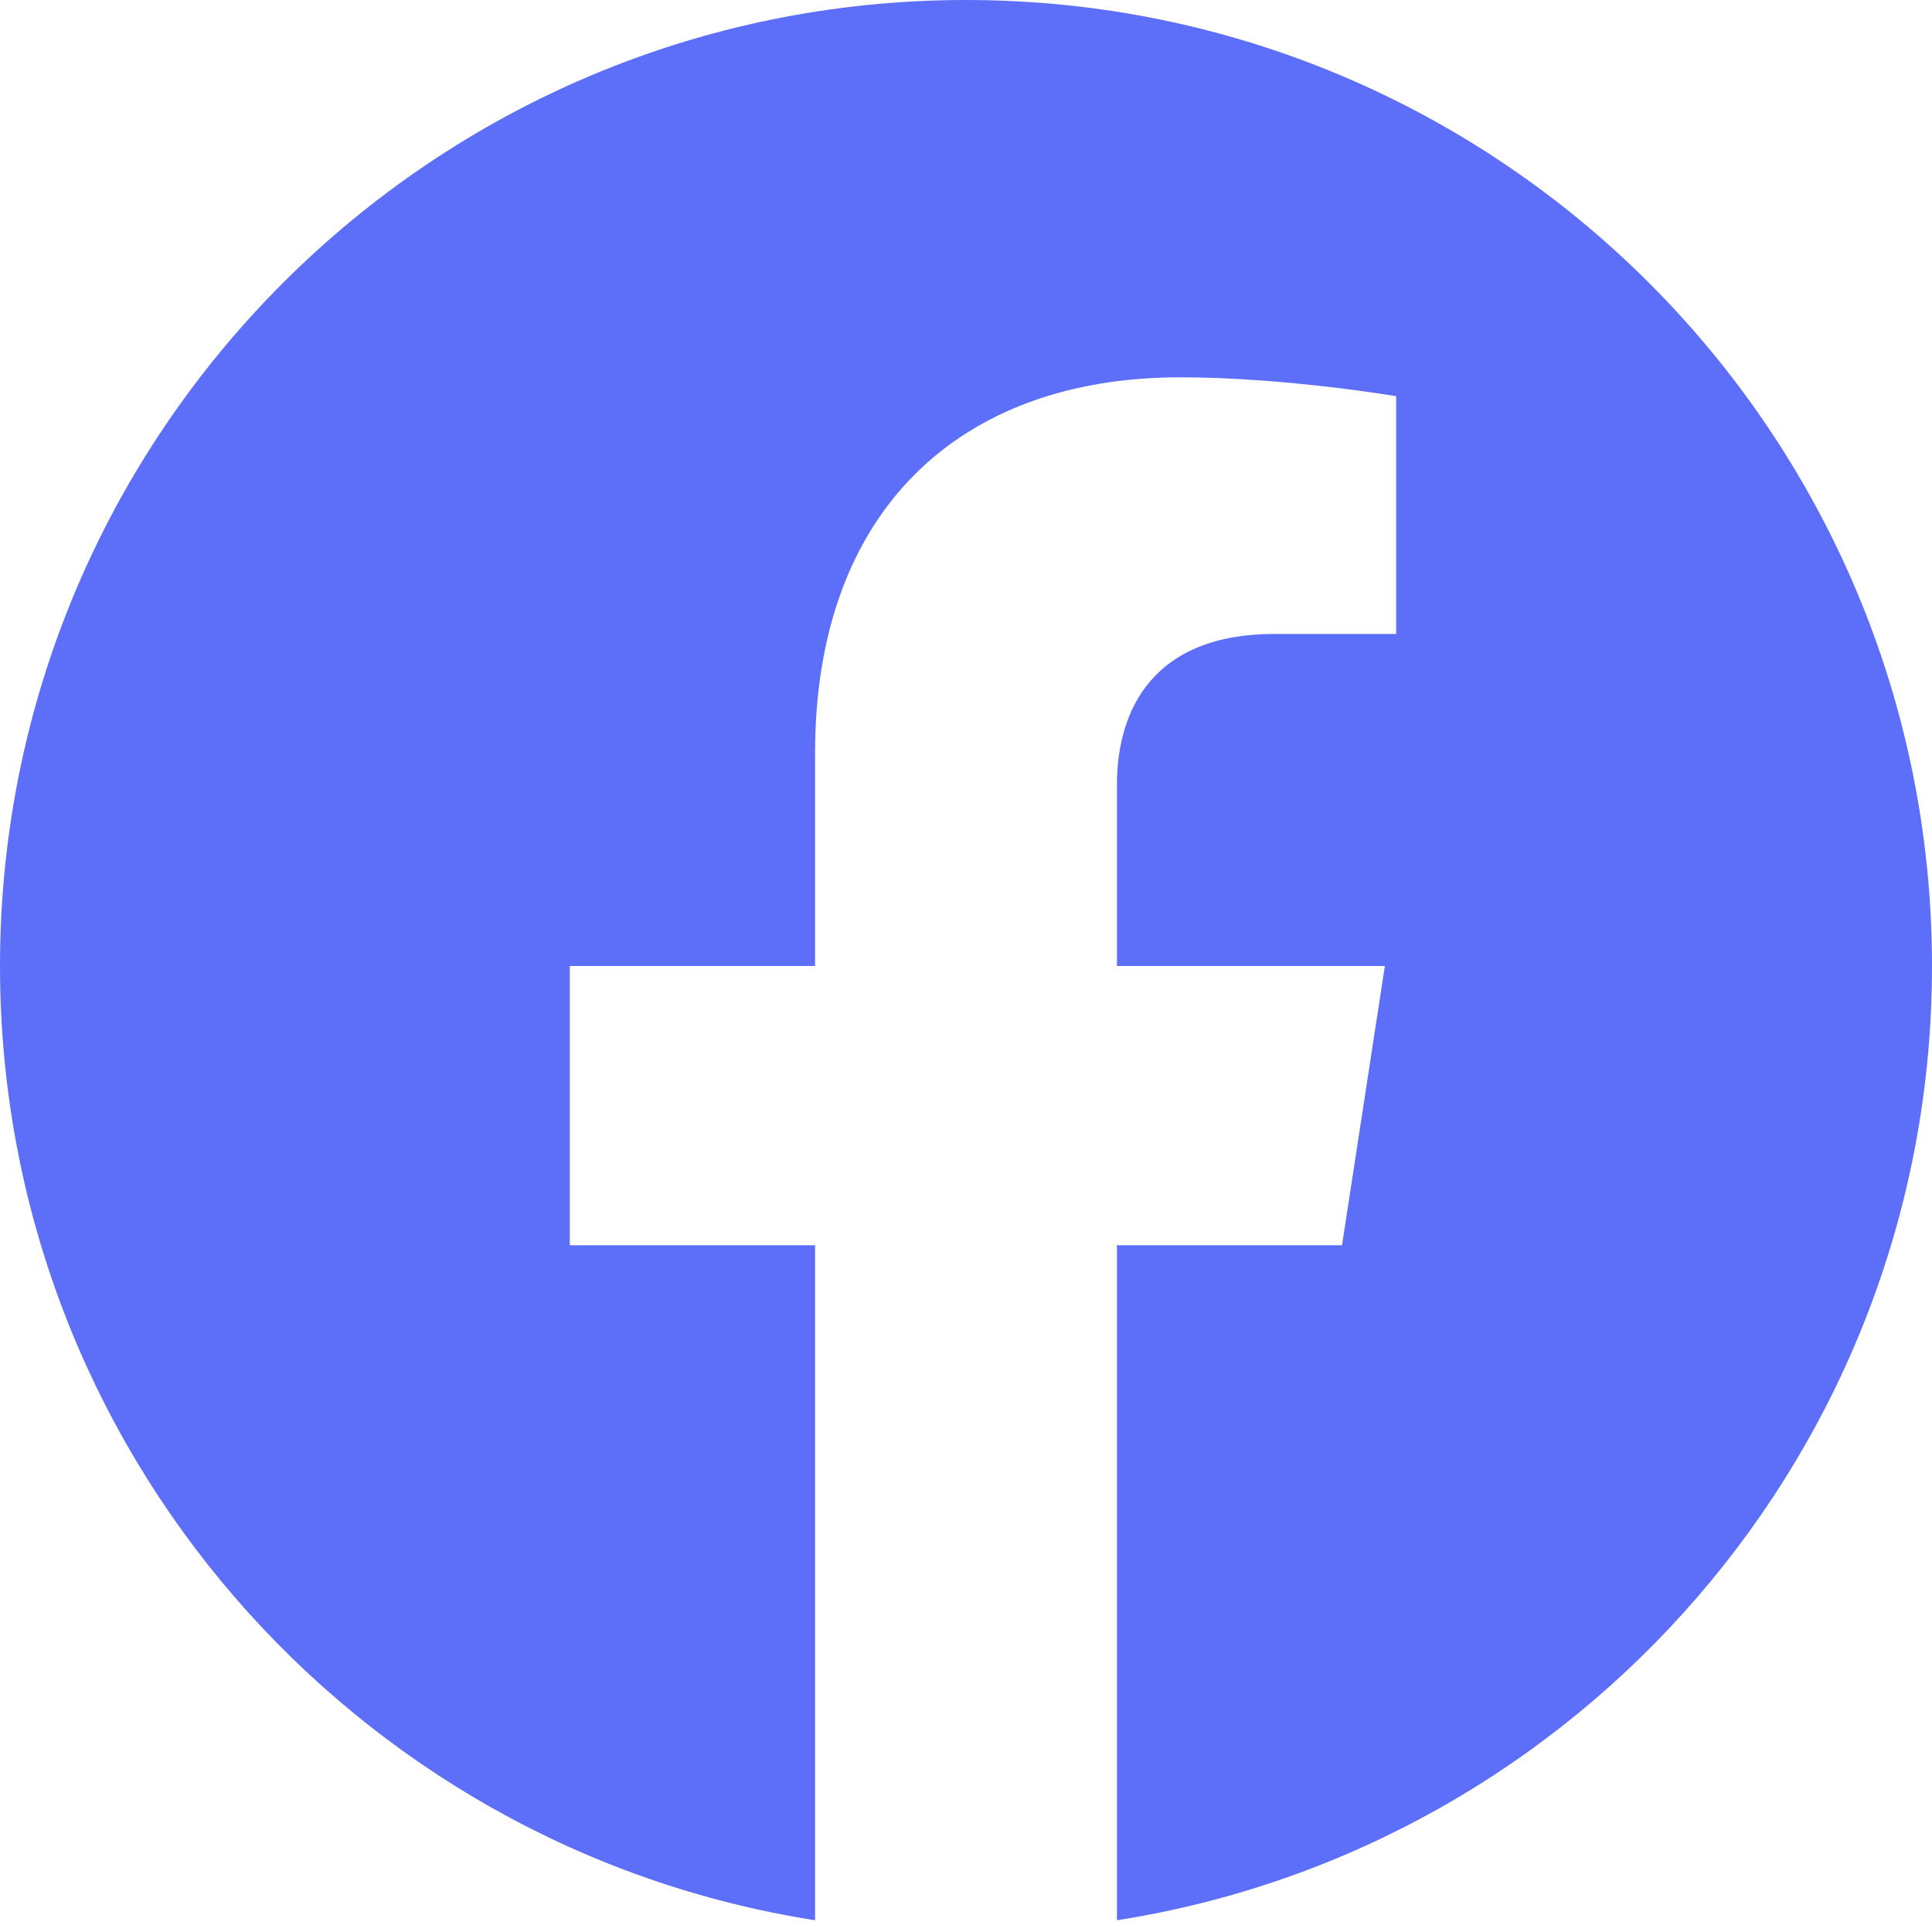
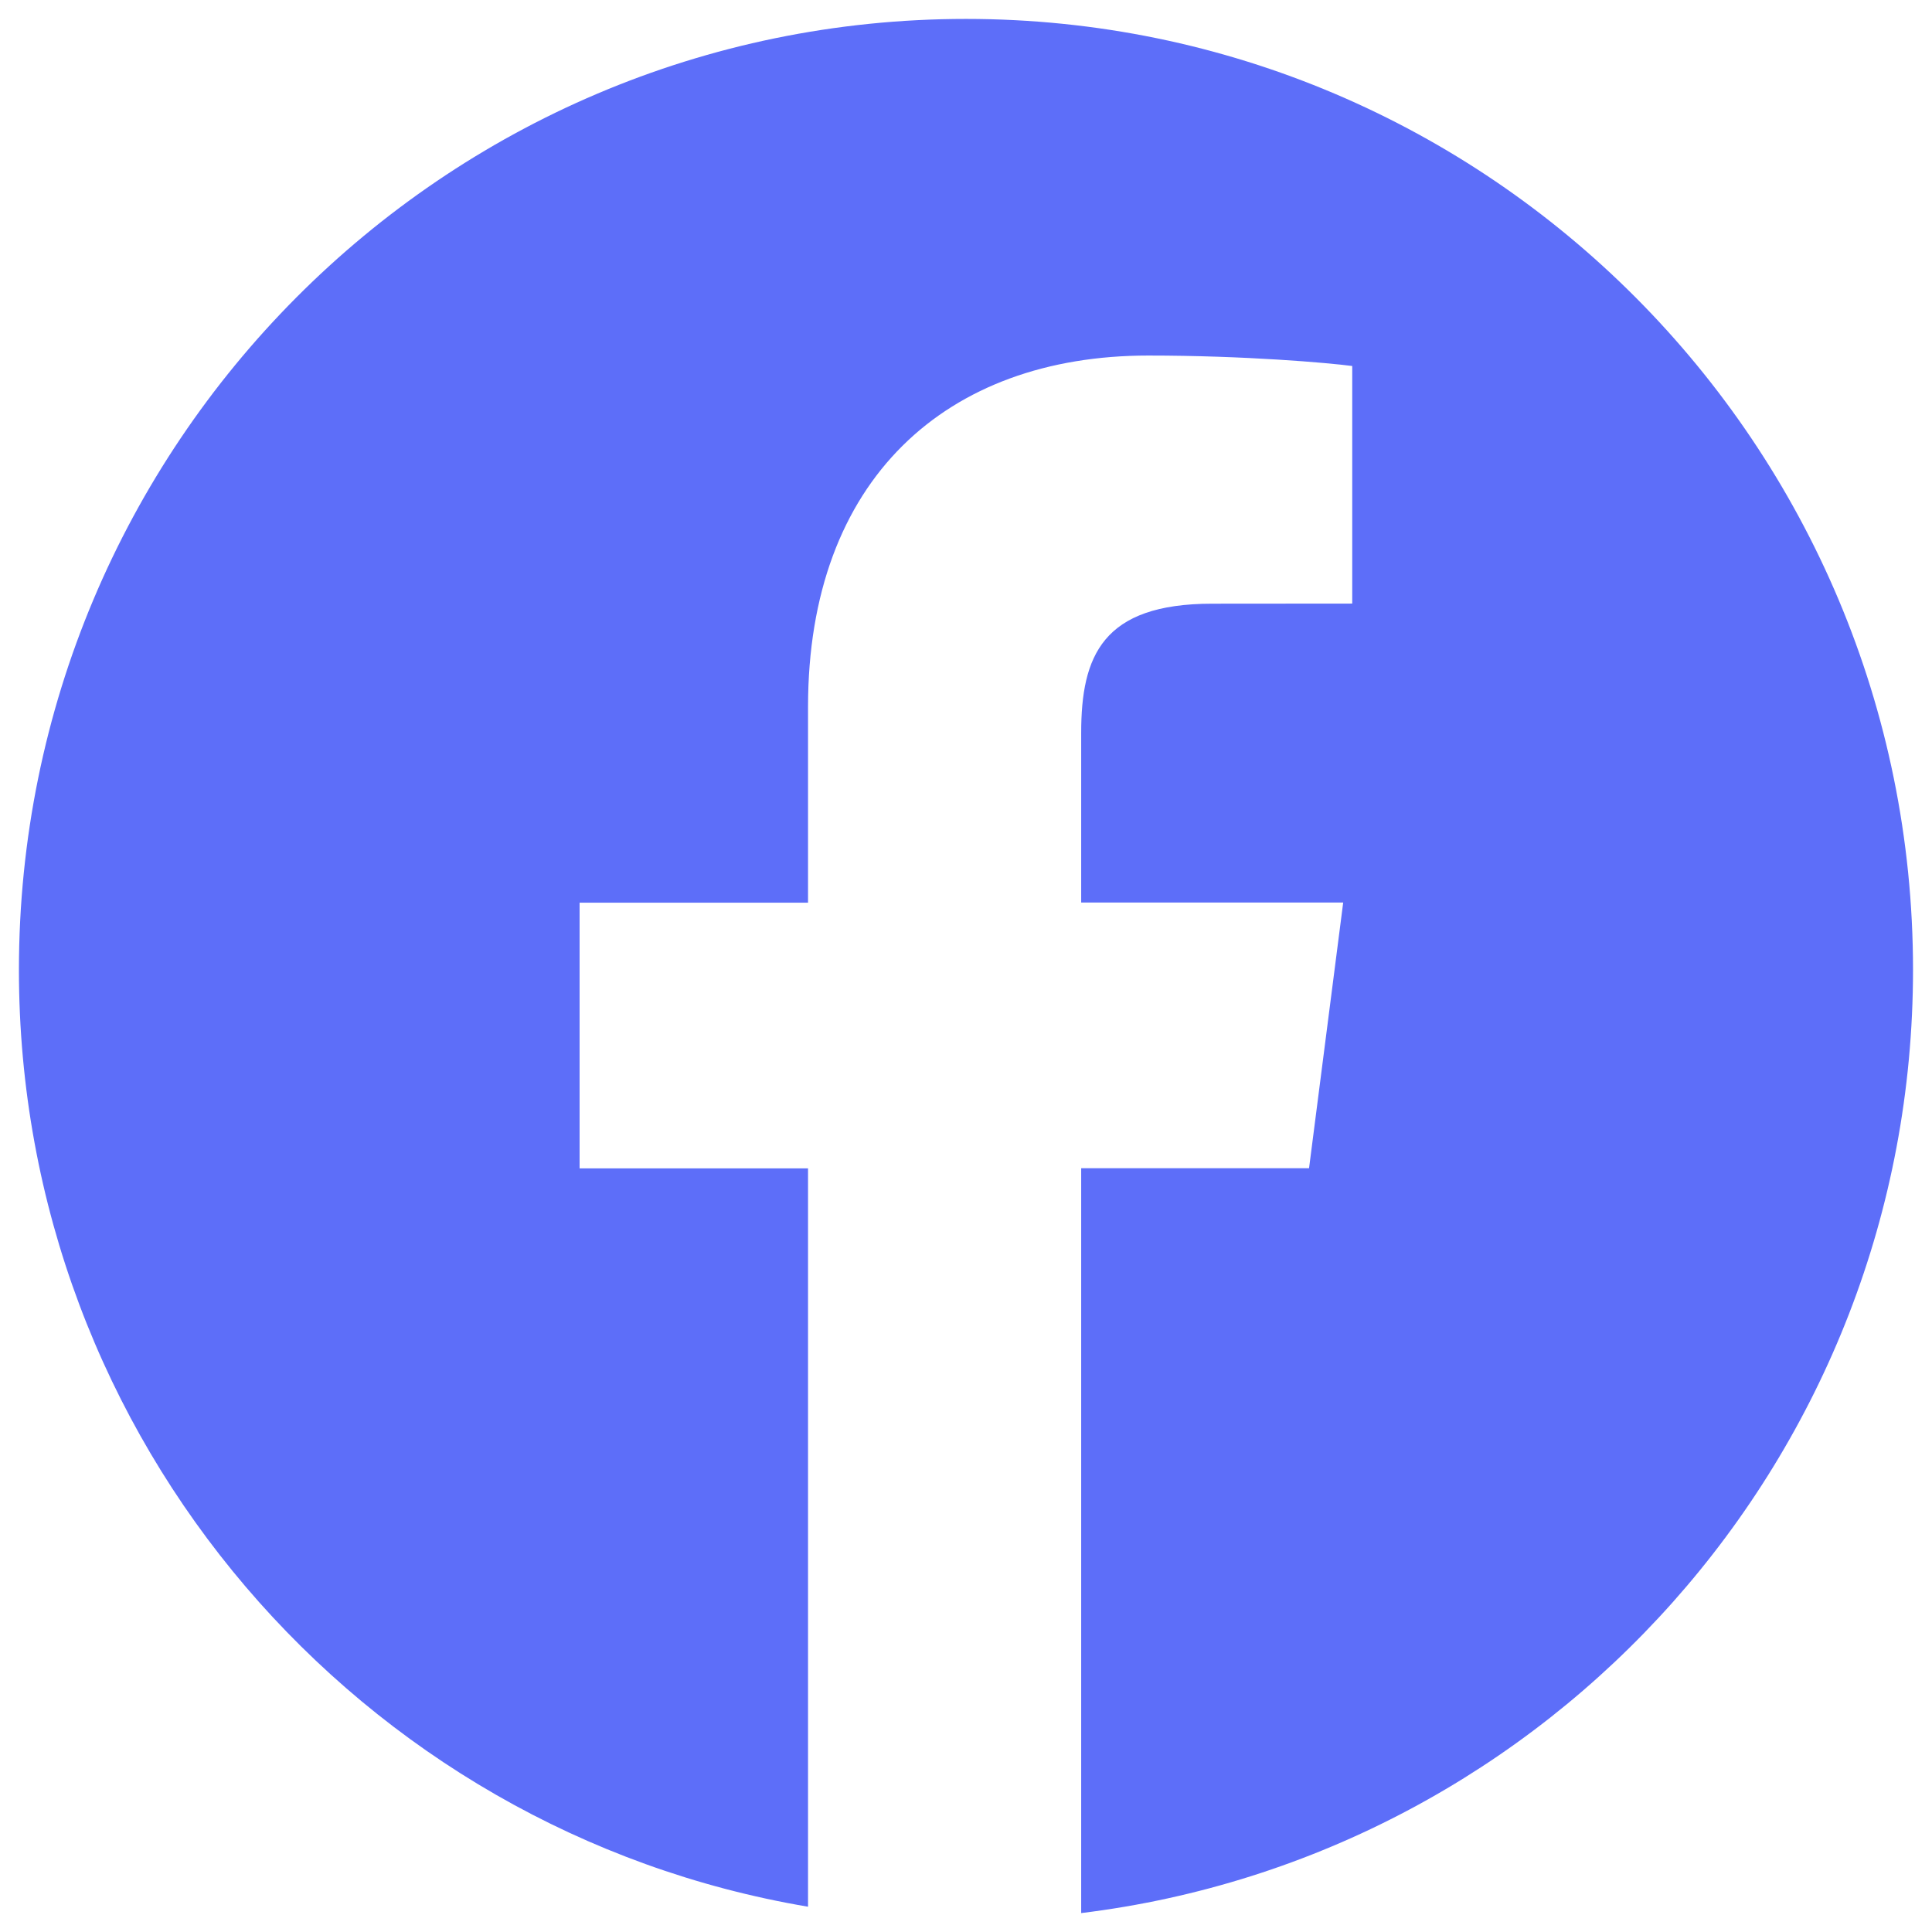
- <svg xmlns="http://www.w3.org/2000/svg" width="40px" height="40px" viewBox="0 0 40 40" version="1.1">
-   <g id="desktop---batch-1" stroke="none" stroke-width="1" fill="none" fill-rule="evenodd">
-     <g id="01.02.03-Common-page---Agenda---Share-popup" transform="translate(-1188, -733)" fill="#5d6ef9">
-       <g id="ui/popup/share" transform="translate(1164, 687)">
-         <g id="facebook" transform="translate(24, 46)">
-           <path d="M40,20 C40,8.954 31.046,0 20,0 C8.954,0 0,8.954 0,20 C0,29.983 7.314,38.257 16.875,39.757 L16.875,25.781 L11.797,25.781 L11.797,20 L16.875,20 L16.875,15.594 C16.875,10.581 19.861,7.812 24.429,7.812 C26.617,7.812 28.906,8.203 28.906,8.203 L28.906,13.125 L26.384,13.125 C23.9,13.125 23.125,14.667 23.125,16.248 L23.125,20 L28.672,20 L27.785,25.781 L23.125,25.781 L23.125,39.757 C32.686,38.257 40,29.983 40,20" id="Fill-1" />
-         </g>
-       </g>
-     </g>
-   </g>
+ <svg xmlns="http://www.w3.org/2000/svg" width="34" height="34" viewBox="0 0 34 34" fill="none">
+   <path d="M17 0.333C7.795 0.333 0.333 7.827 0.333 17.07C0.333 25.36 6.342 32.225 14.22 33.555V20.561H10.2V15.886H14.22V12.438C14.22 8.437 16.653 6.257 20.207 6.257C21.91 6.257 23.373 6.385 23.797 6.441V10.622L21.332 10.624C19.4 10.624 19.027 11.546 19.027 12.899V15.883H23.638L23.037 20.559H19.027V33.667C27.273 32.659 33.666 25.618 33.666 17.065C33.666 7.827 26.204 0.333 17 0.333Z" fill="#5d6ef9" />
</svg>
